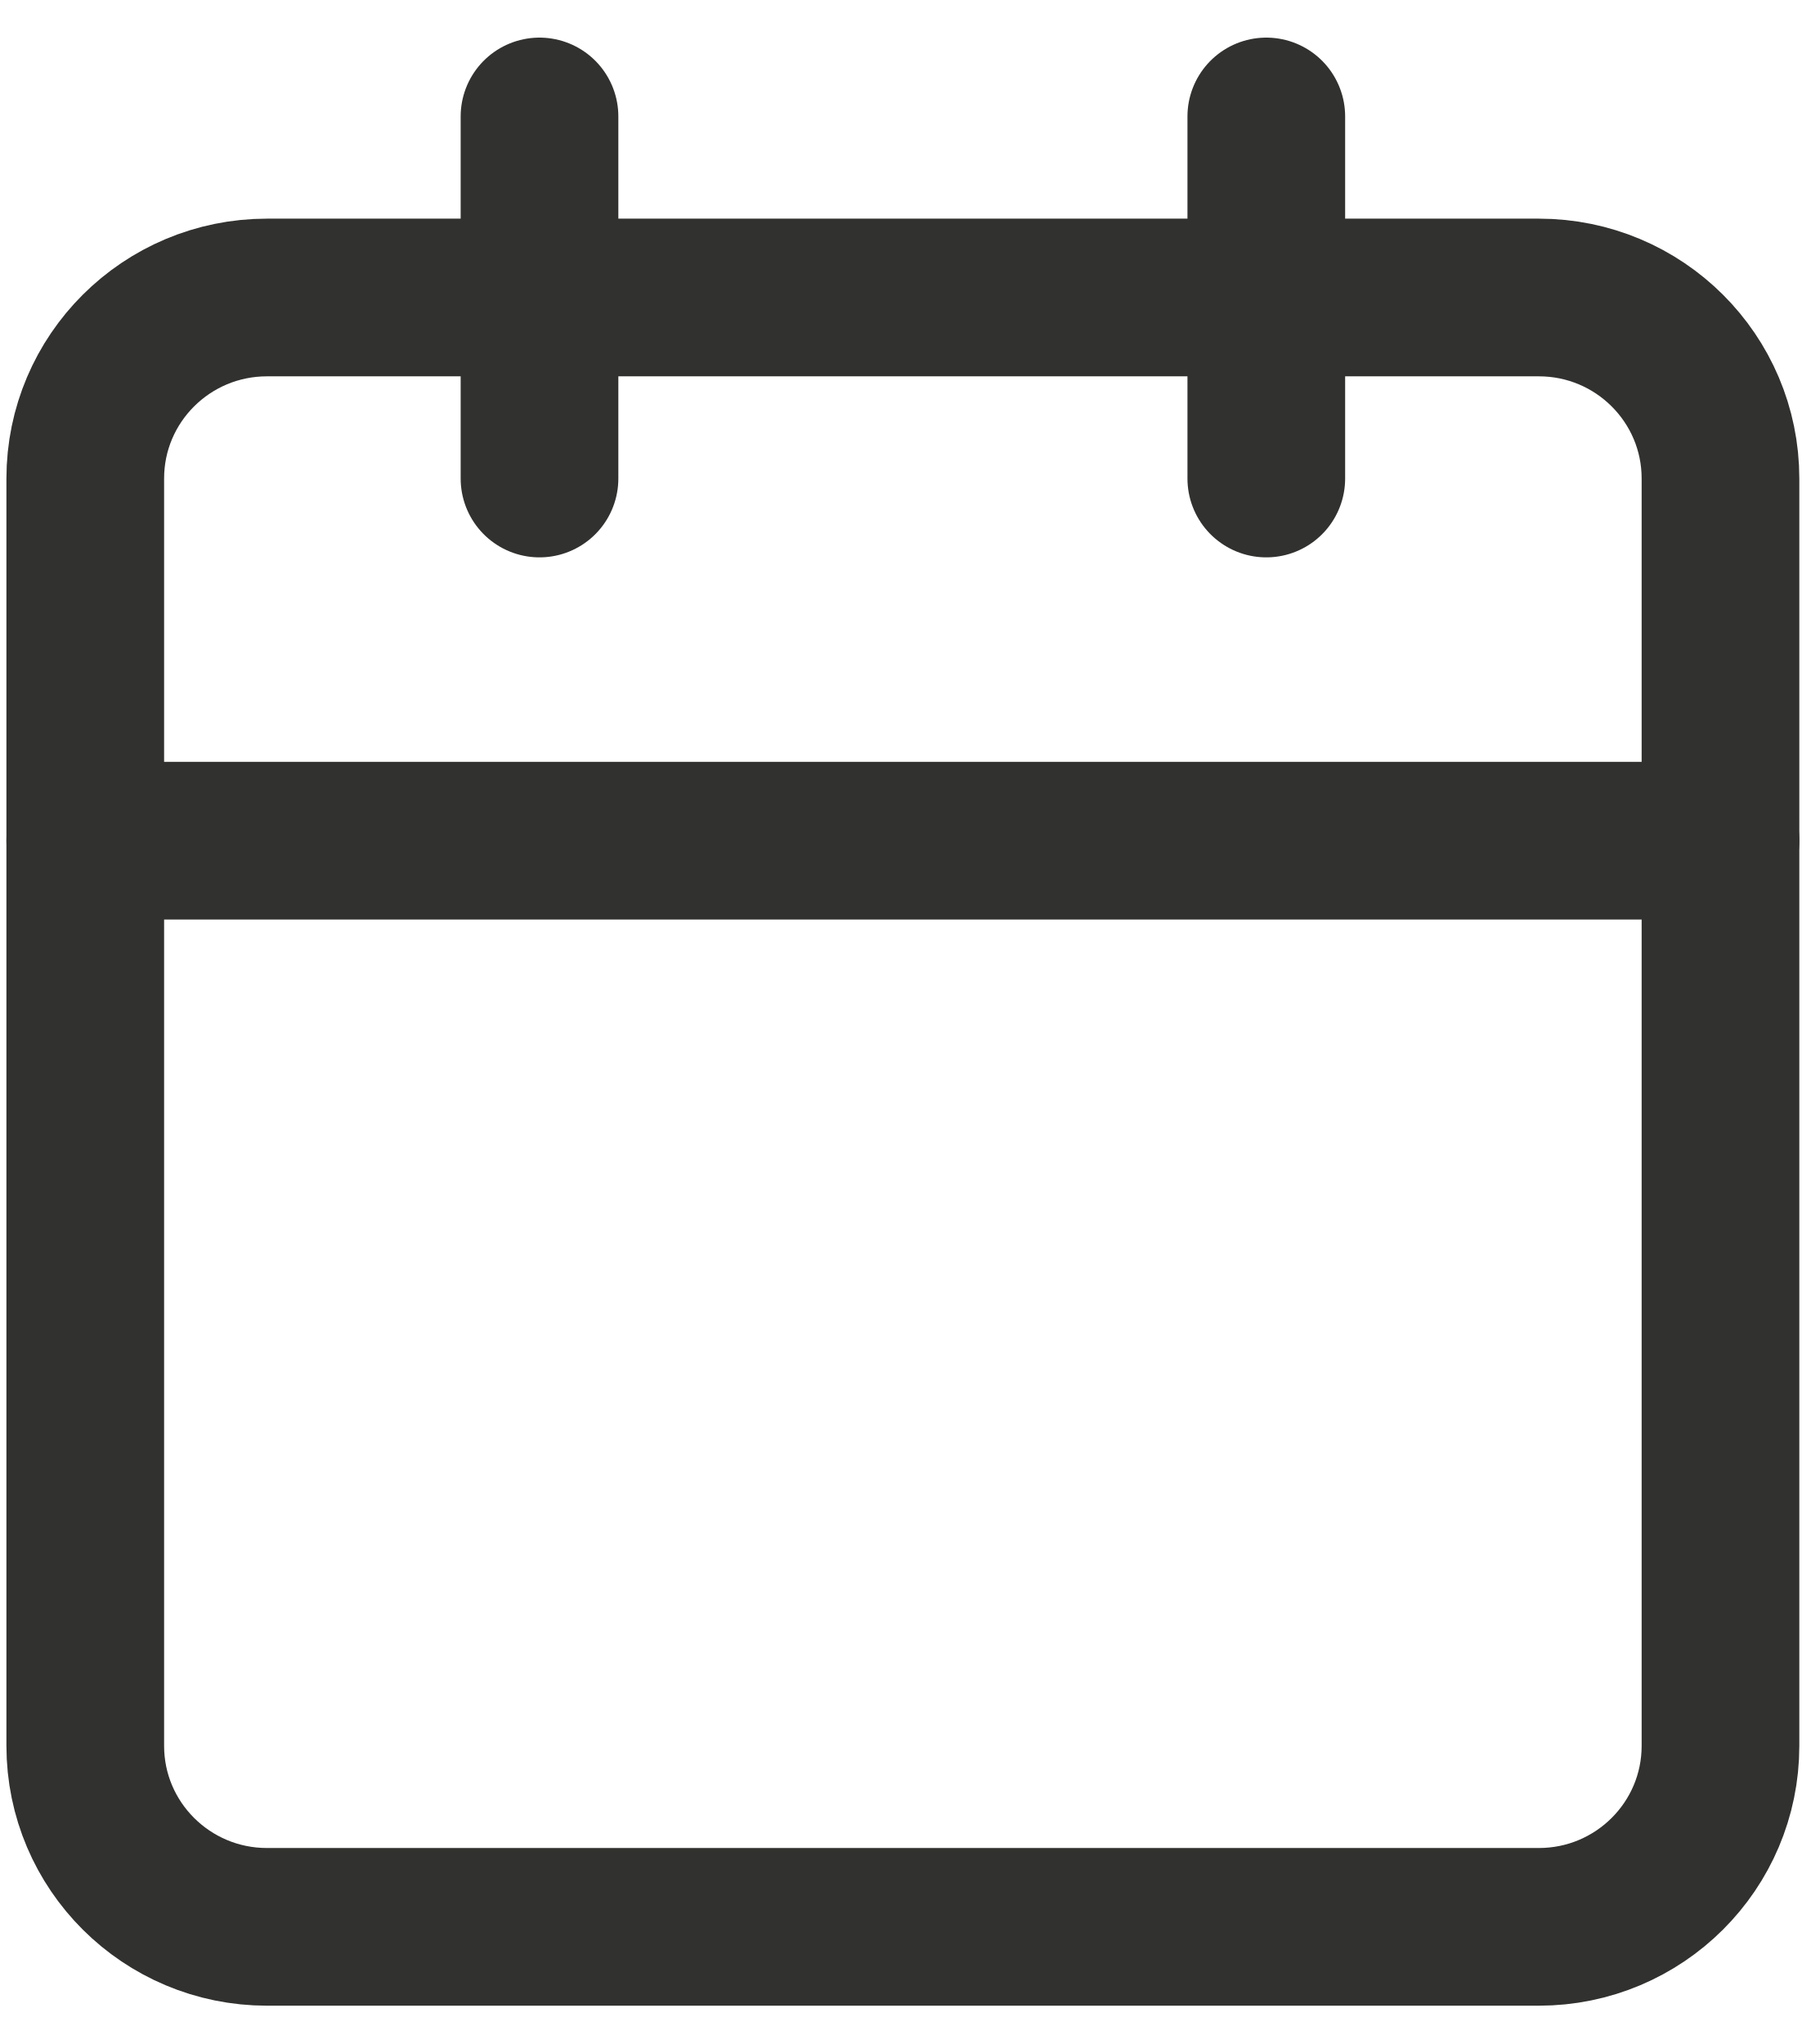
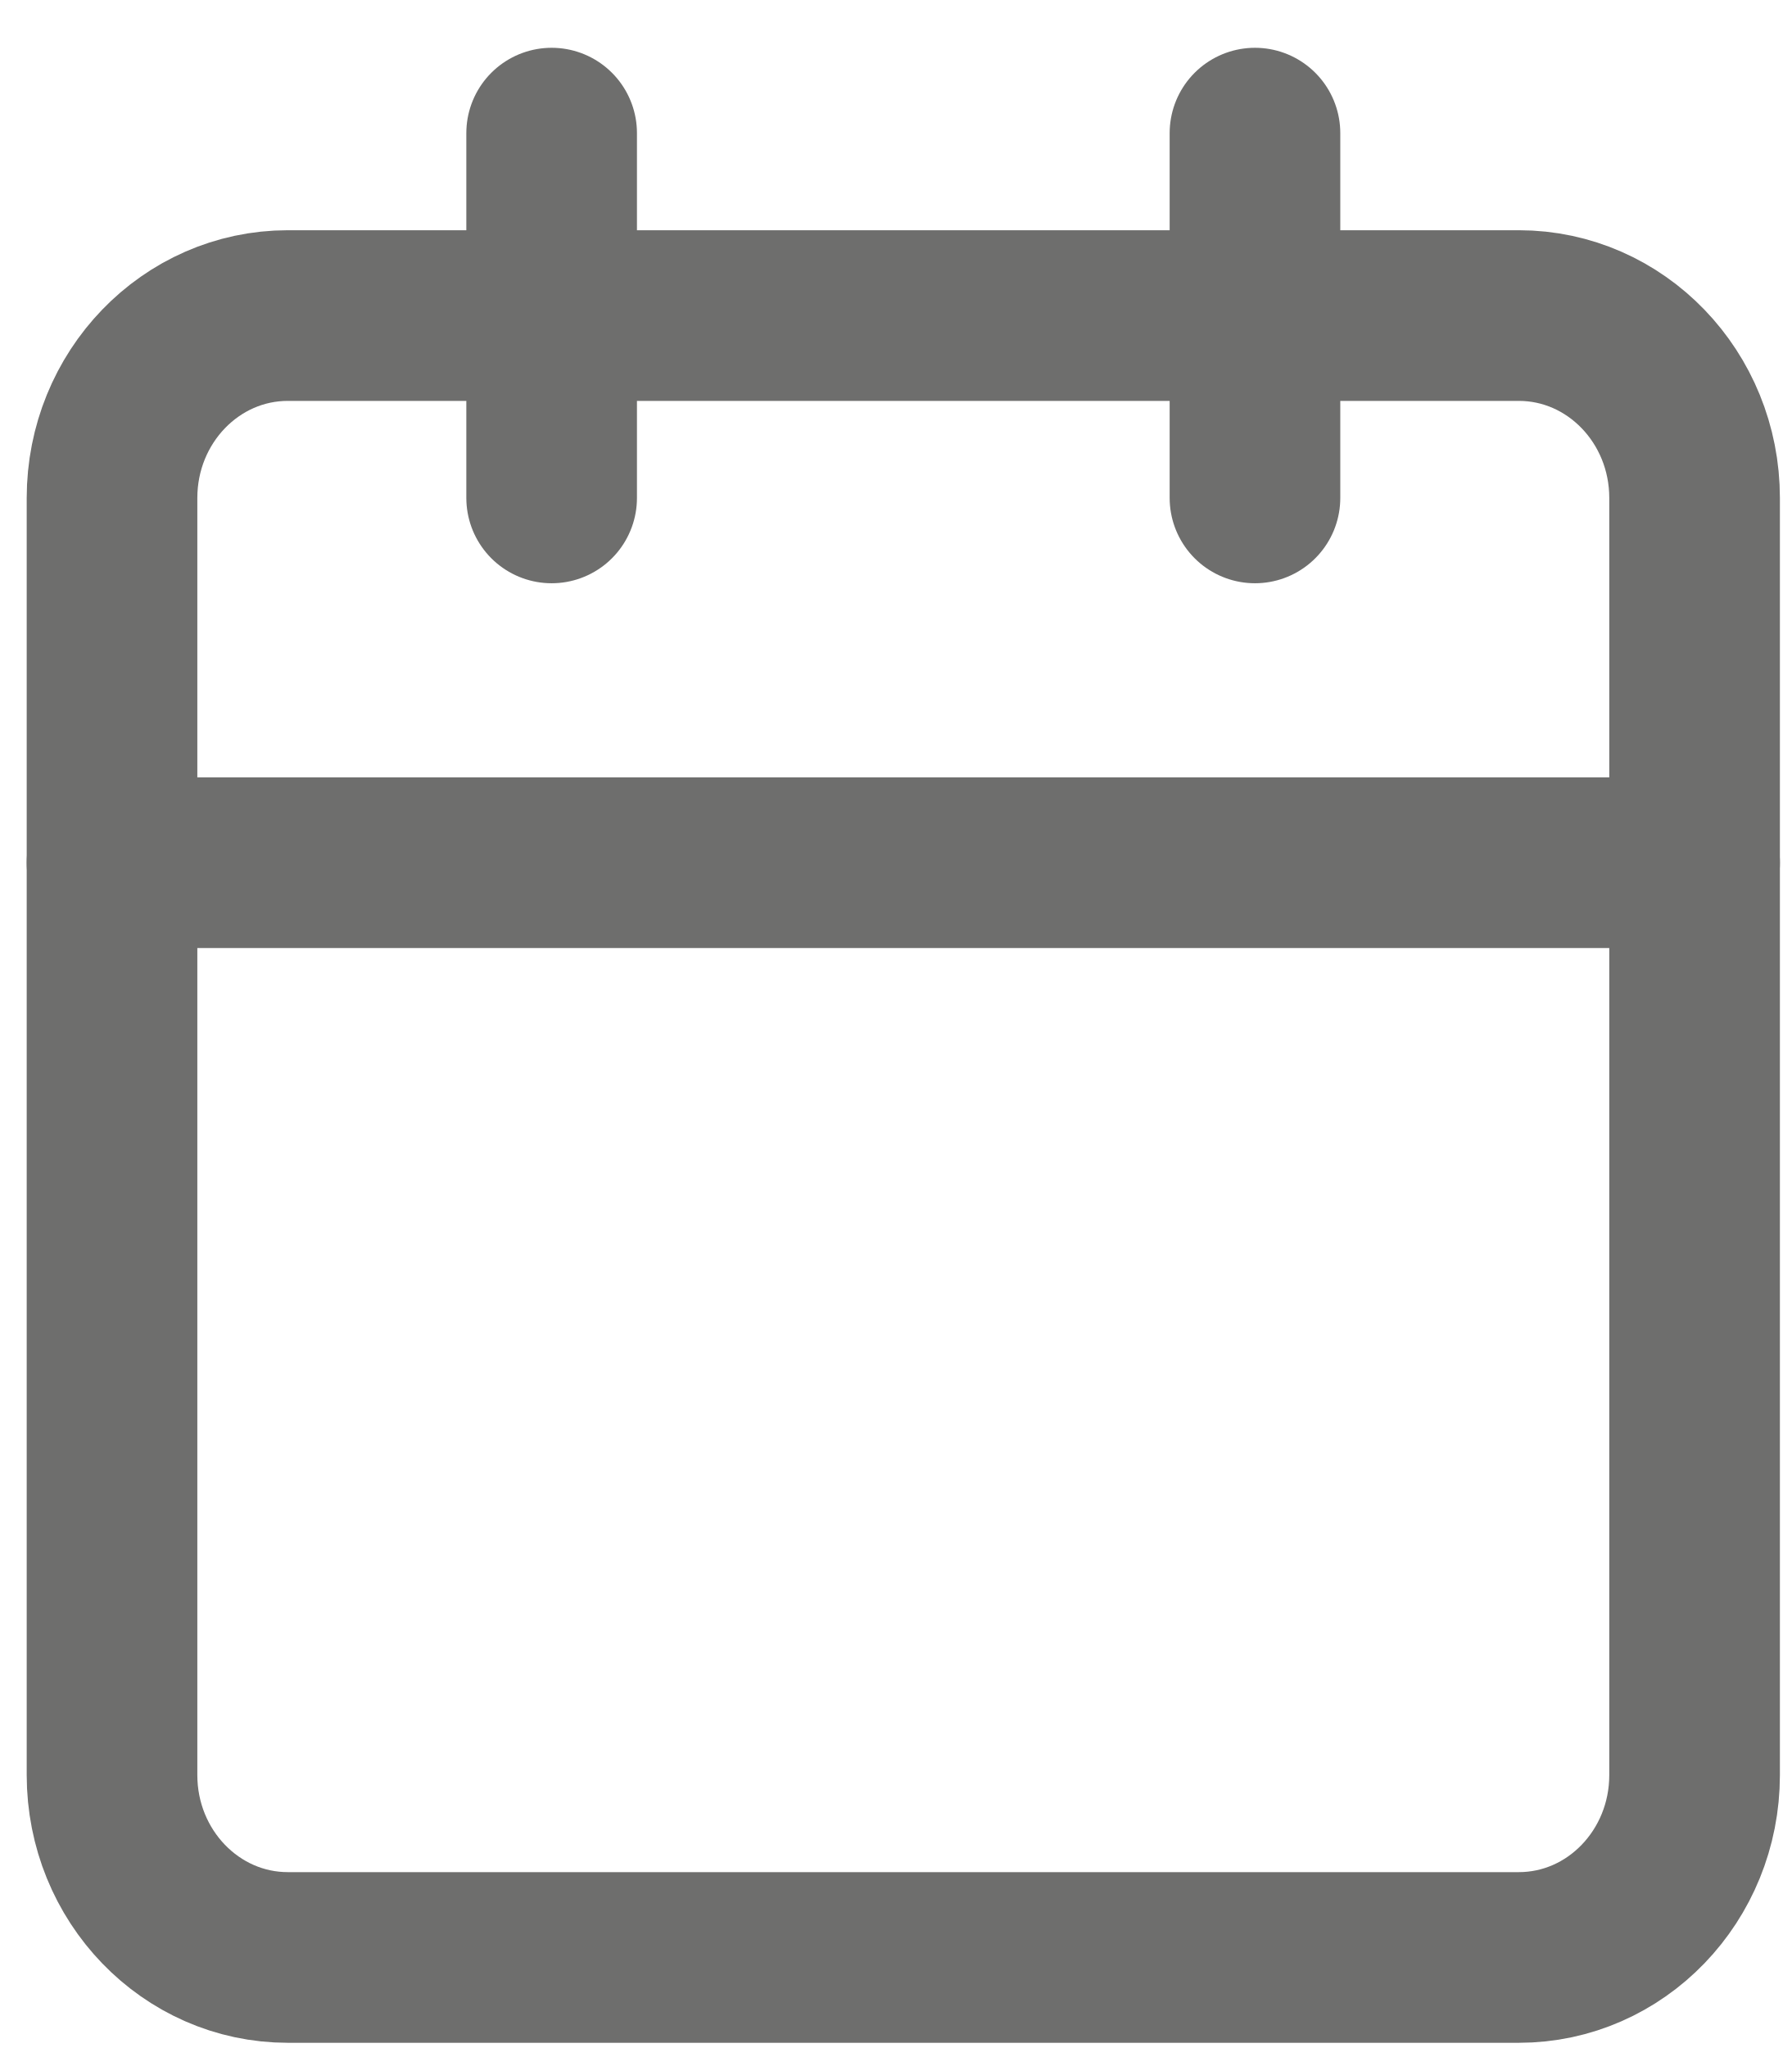
- <svg xmlns="http://www.w3.org/2000/svg" width="31" height="35" viewBox="0 0 31 35" fill="none">
-   <path d="M26.349 5.094H4.572C2.853 5.094 1.46 6.482 1.46 8.194V29.894C1.46 31.606 2.853 32.994 4.572 32.994H26.349C28.068 32.994 29.46 31.606 29.46 29.894V8.194C29.46 6.482 28.068 5.094 26.349 5.094Z" stroke="#31312F" stroke-width="2.7" stroke-linecap="round" stroke-linejoin="round" />
-   <path d="M21.683 1.994V8.194" stroke="#31312F" stroke-width="2.7" stroke-linecap="round" stroke-linejoin="round" />
-   <path d="M9.238 1.994V8.194" stroke="#31312F" stroke-width="2.7" stroke-linecap="round" stroke-linejoin="round" />
-   <path d="M1.46 14.395H29.46" stroke="#31312F" stroke-width="2.7" stroke-linecap="round" stroke-linejoin="round" />
+ <svg xmlns="http://www.w3.org/2000/svg" width="21" height="24" viewBox="0 0 21 24" fill="none">
+   <g opacity="0.7">
+     <path d="M17.802 3.698H3.374C2.236 3.698 1.313 4.655 1.313 5.836V20.801C1.313 21.982 2.236 22.939 3.374 22.939H17.802C18.94 22.939 19.863 21.982 19.863 20.801V5.836C19.863 4.655 18.94 3.698 17.802 3.698Z" stroke="#31312F" stroke-width="2" stroke-linecap="round" stroke-linejoin="round" />
+     <path d="M14.71 1.56V5.835" stroke="#31312F" stroke-width="2" stroke-linecap="round" stroke-linejoin="round" />
+     <path d="M6.466 1.56V5.835" stroke="#31312F" stroke-width="2" stroke-linecap="round" stroke-linejoin="round" />
+     <path d="M1.313 10.11H19.863" stroke="#31312F" stroke-width="2" stroke-linecap="round" stroke-linejoin="round" />
+   </g>
</svg>
